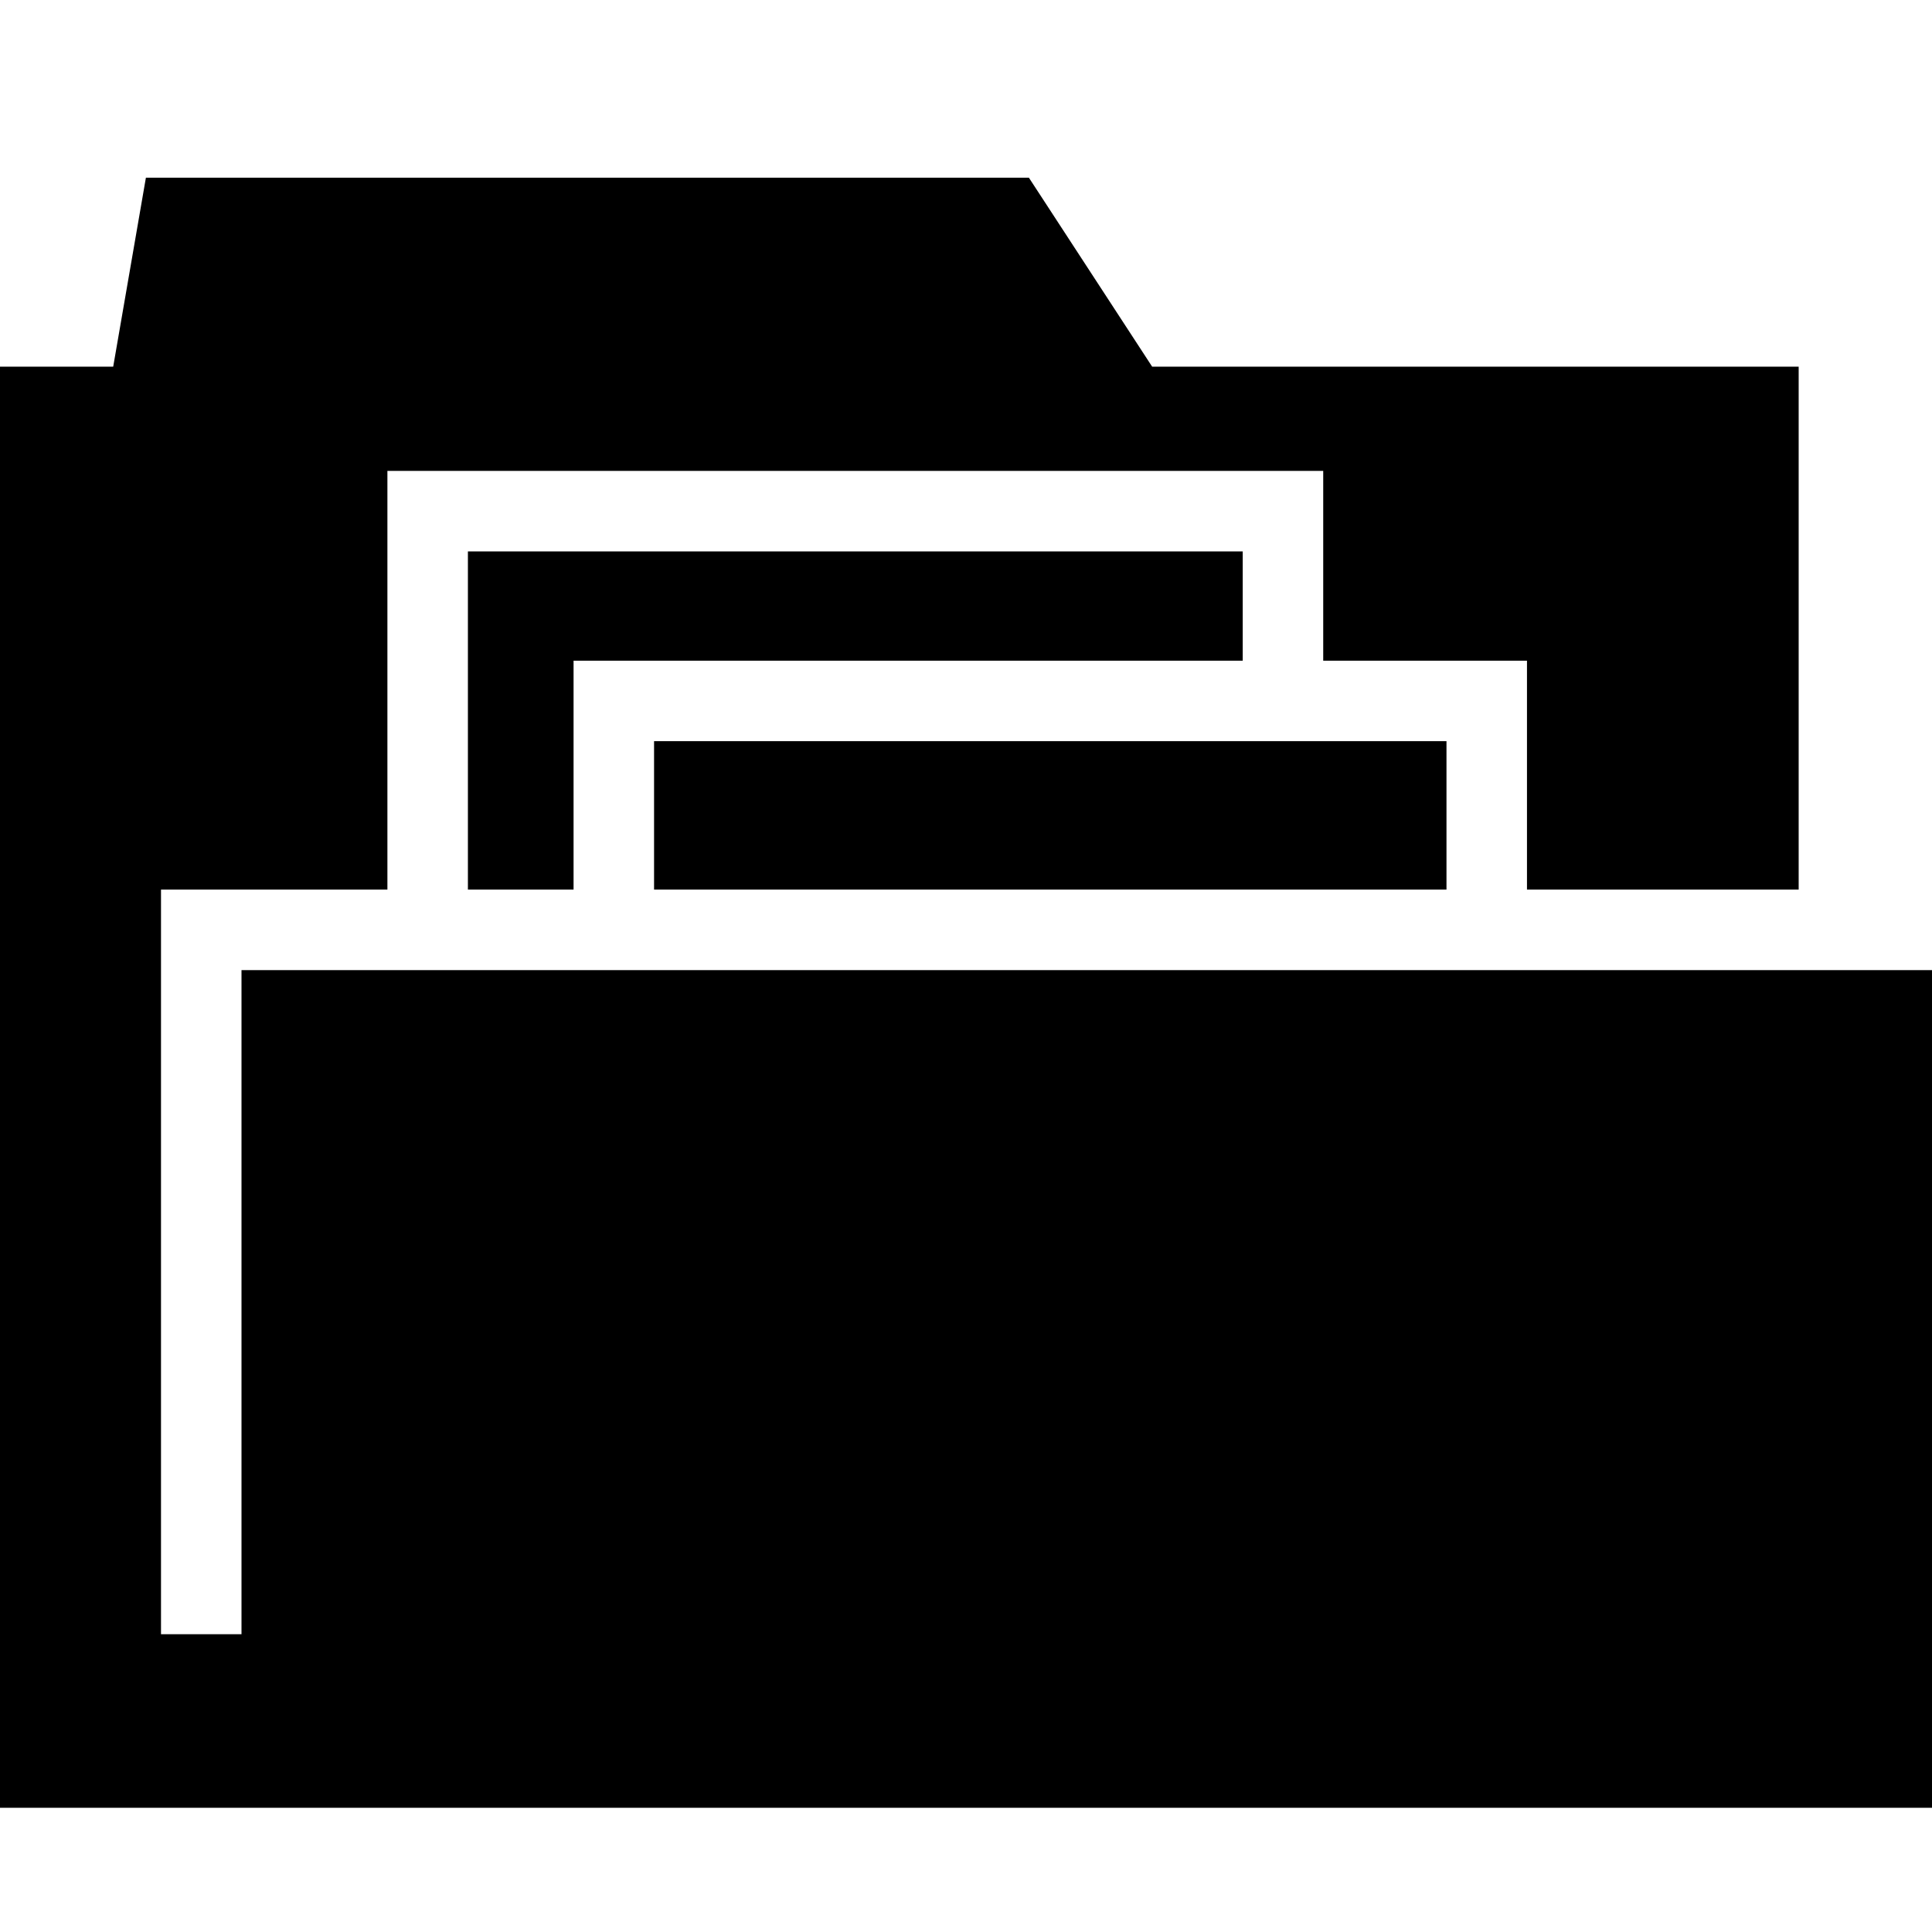
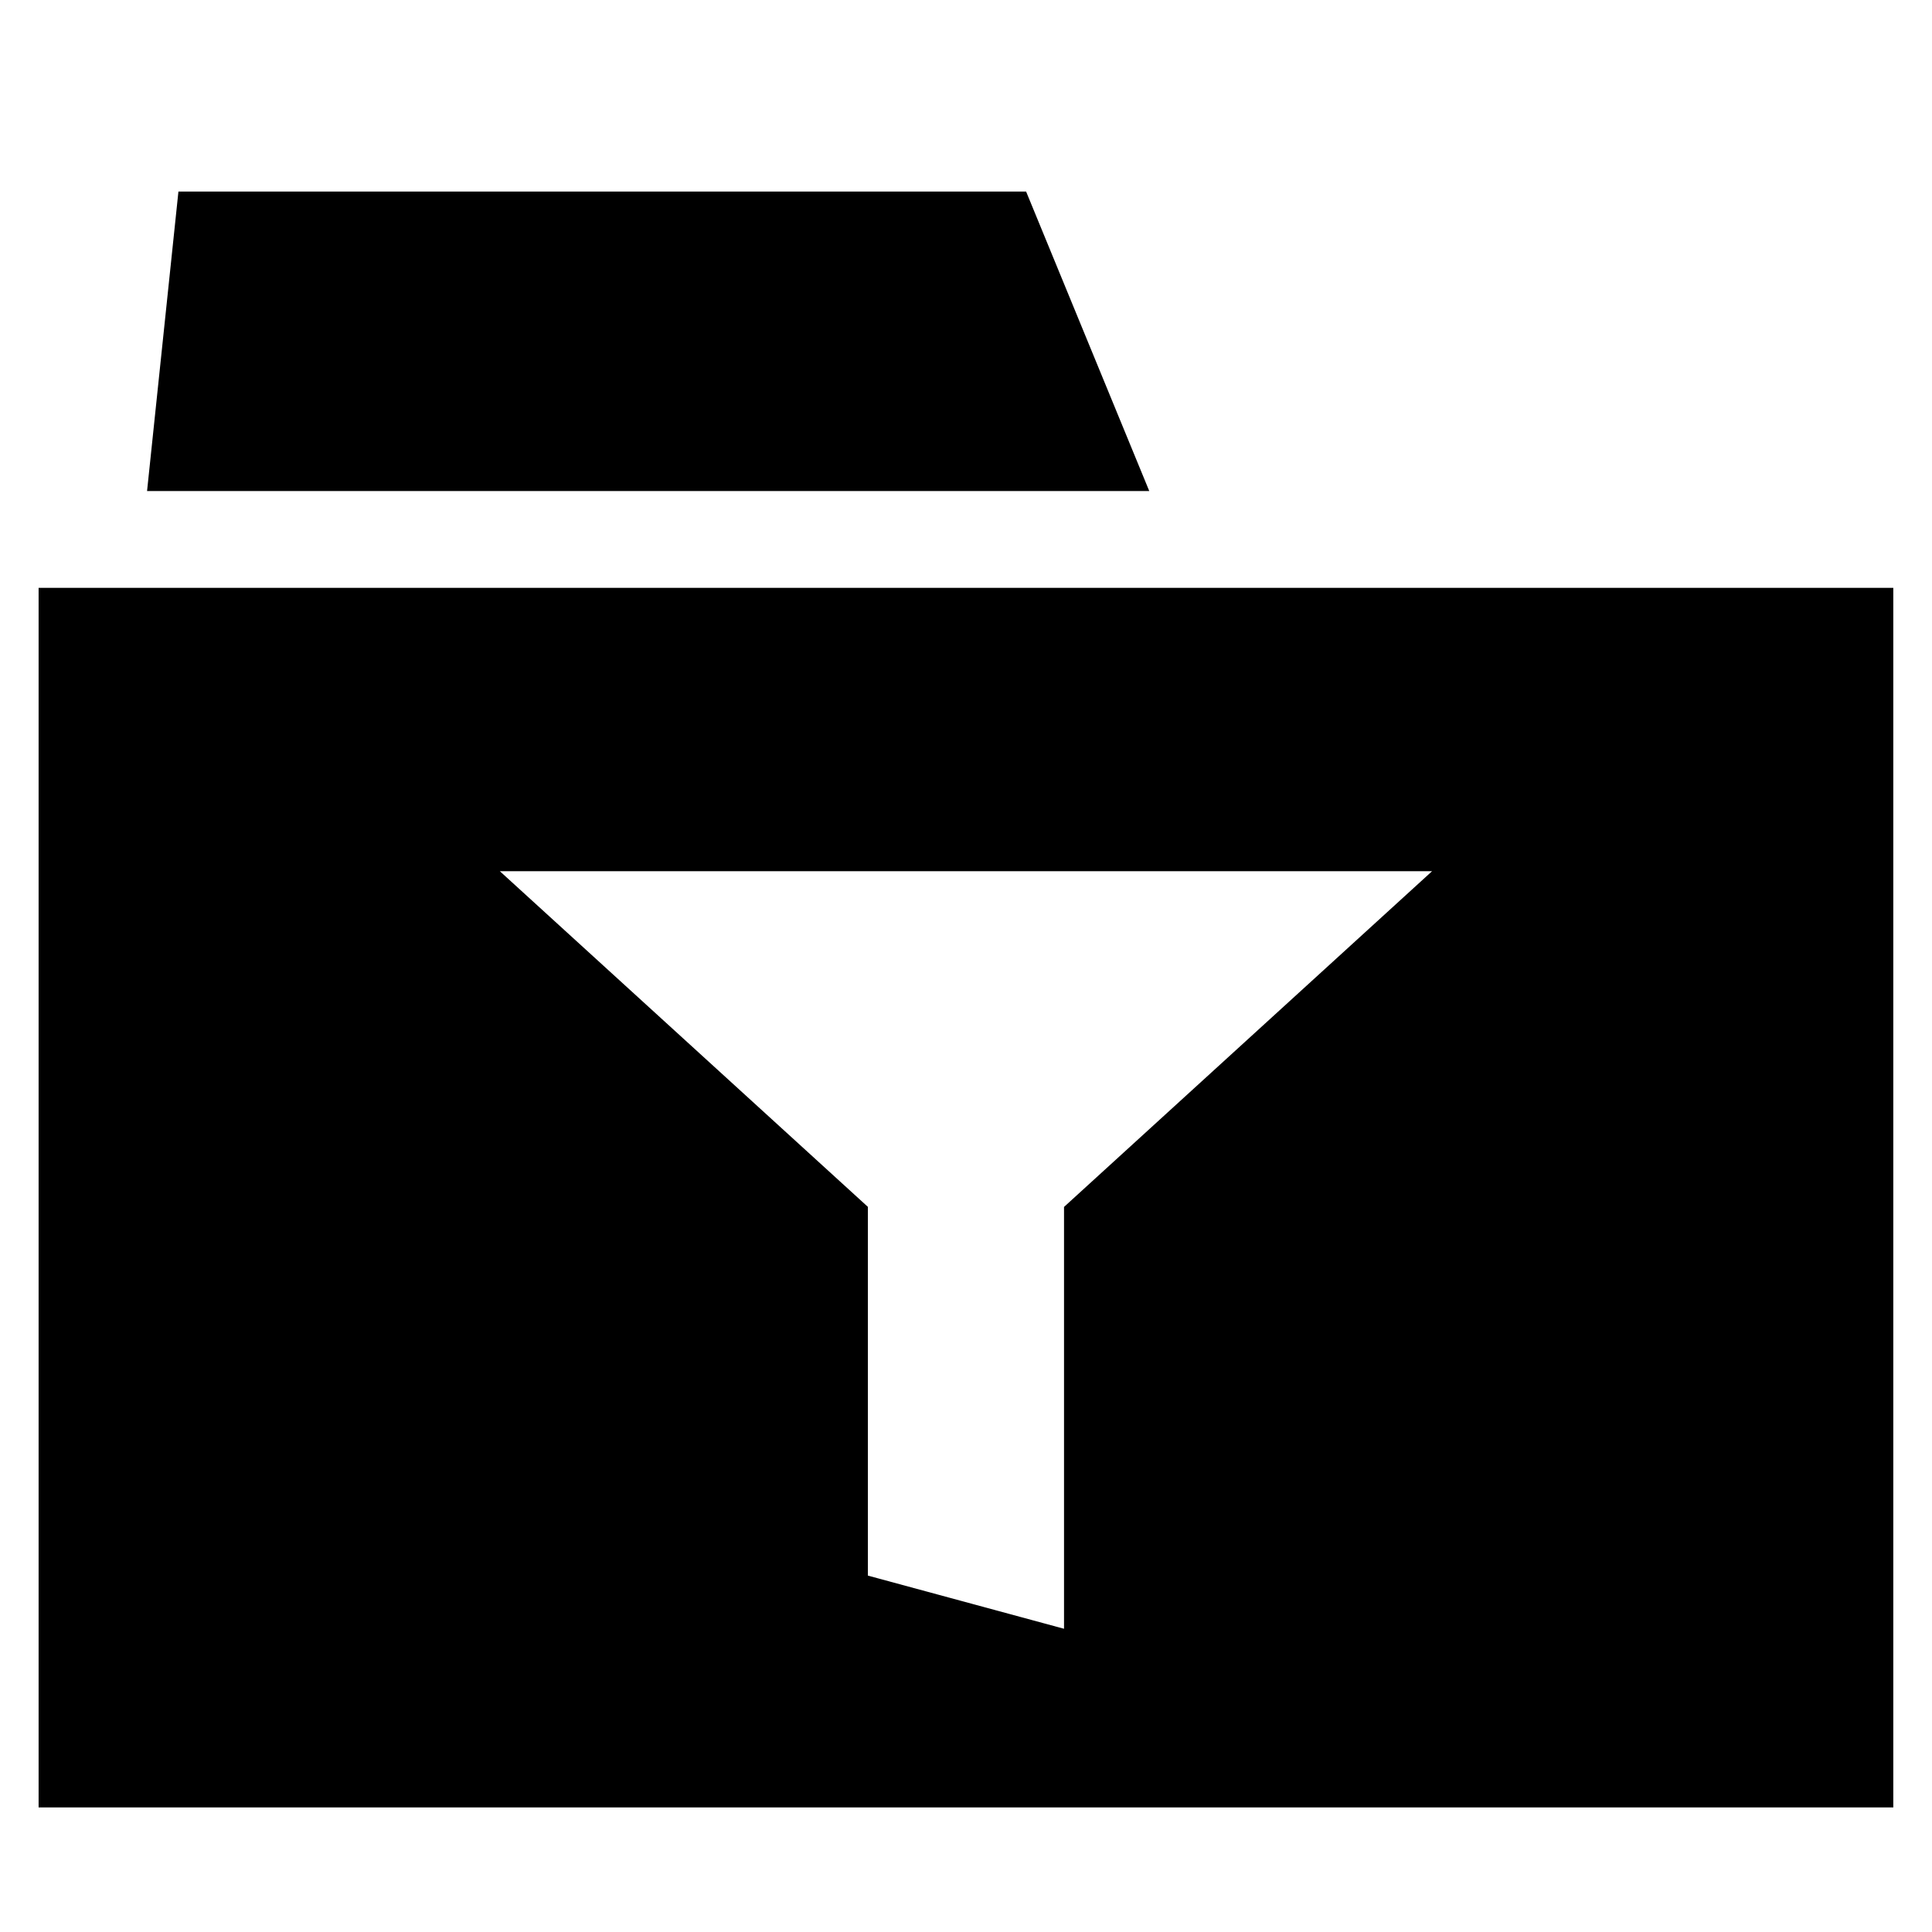
- <svg xmlns="http://www.w3.org/2000/svg" width="1000" height="1000" id="svg2988" version="1.1">
-   <defs id="defs2990" />
-   <g id="layer1" transform="translate(0,-52.36218)" style="display:inline">
-     <path id="path19146" style="fill:#000000;stroke:none" d="m 242.188,337.771 0,175.05 54.687,0 0,-97.658 0,-20.833 20.833,0 325.521,0 0,-56.558 z m 96.354,98.225 0,76.825 410.156,0 0,-76.825 z M 75.521,144.329 l -16.927,97.817 -58.594,0 0,745.933 1000,0 0,-433.592 -875,0 0,343.75 -41.667,0 0,-385.417 117.187,0 0,-195.883 0,-20.833 20.833,0 442.708,0 20.833,0 0,20.833 0,77.392 84.635,0 20.833,0 0,20.833 0,97.658 140.625,0 0,-270.675 -334.635,0 -63.802,-97.817 z" />
+ <svg xmlns="http://www.w3.org/2000/svg" width="1000" height="1000" id="svg3888" version="1.1">
+   <defs id="defs3890" />
+   <g id="layer1" transform="translate(0,-52.36218)">
+     <g style="display:inline" id="g3582" transform="matrix(40.88702,0,0,40.88702,2575.176,-58573.169)">
+       <path id="path25653" style="fill:#000000;stroke:none" d="m -62.494,1441.284 0,15.439 23.479,0 0,-15.439 z m 5.839,3.587 11.801,0 -4.659,4.25 0,5.34 -2.483,-0.673 0,-4.668 z m -4.069,-8.604 -0.397,3.791 12.687,0 -1.559,-3.791 z" />
+     </g>
  </g>
</svg>
